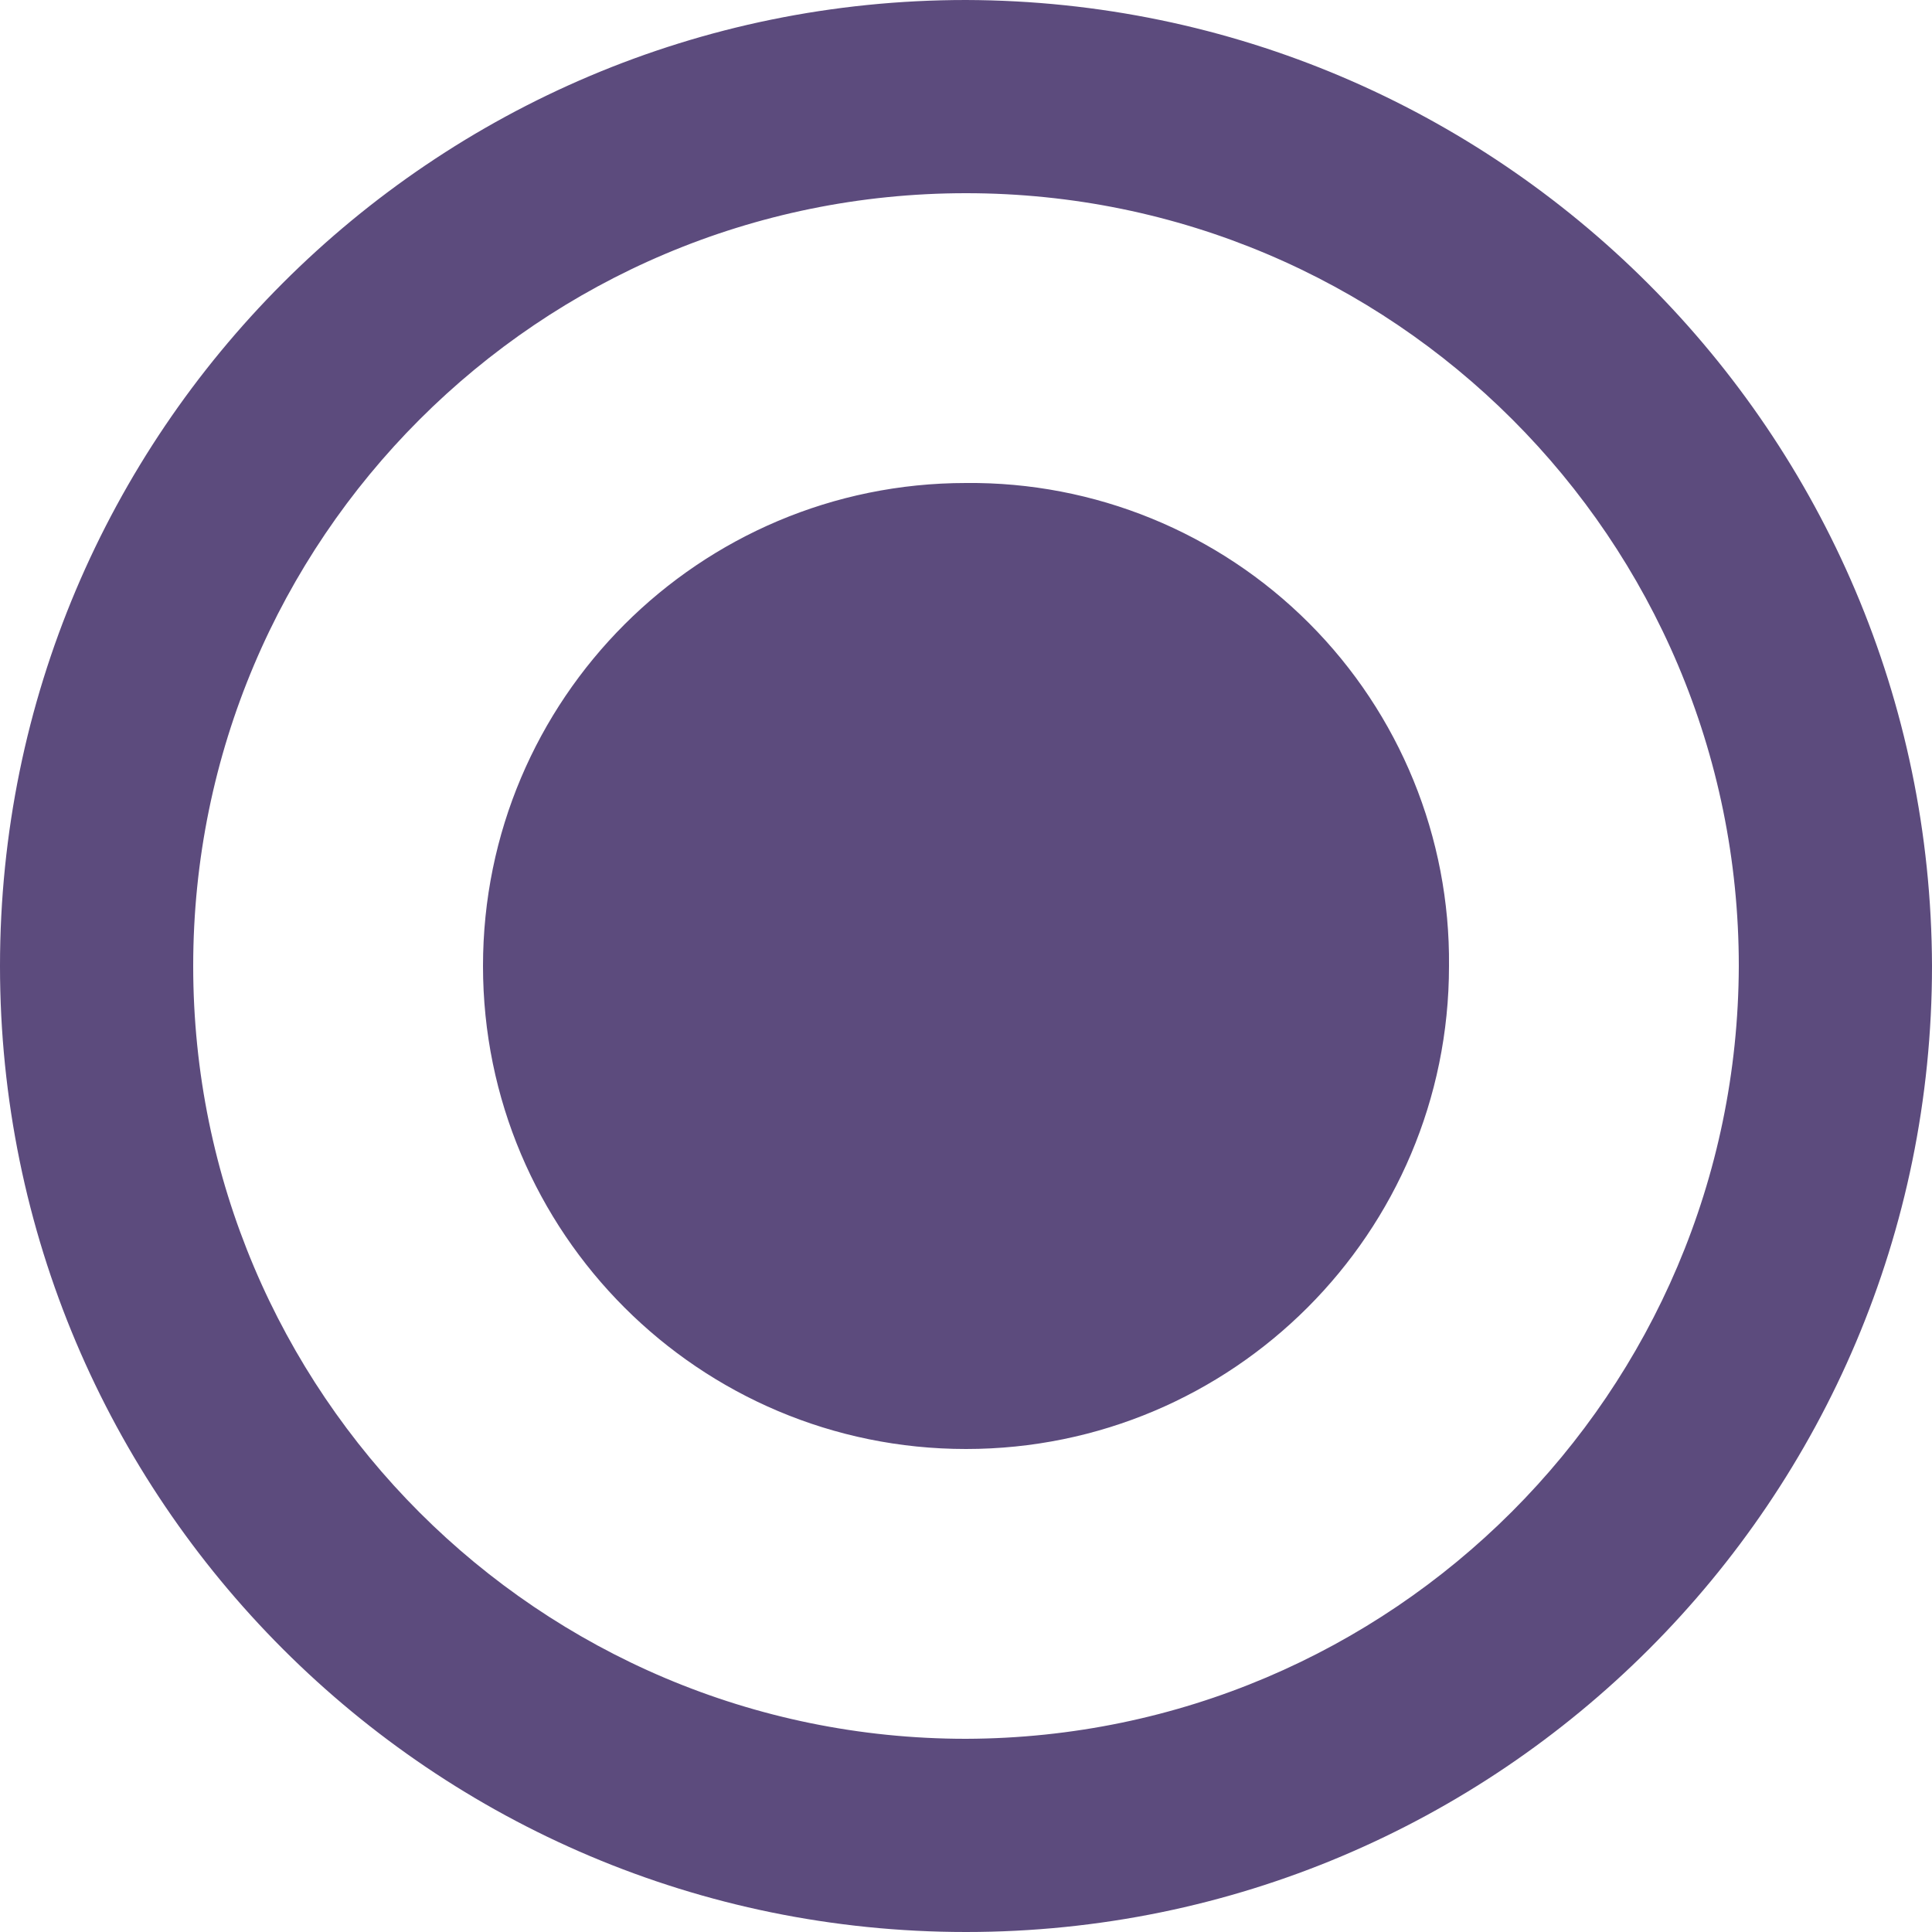
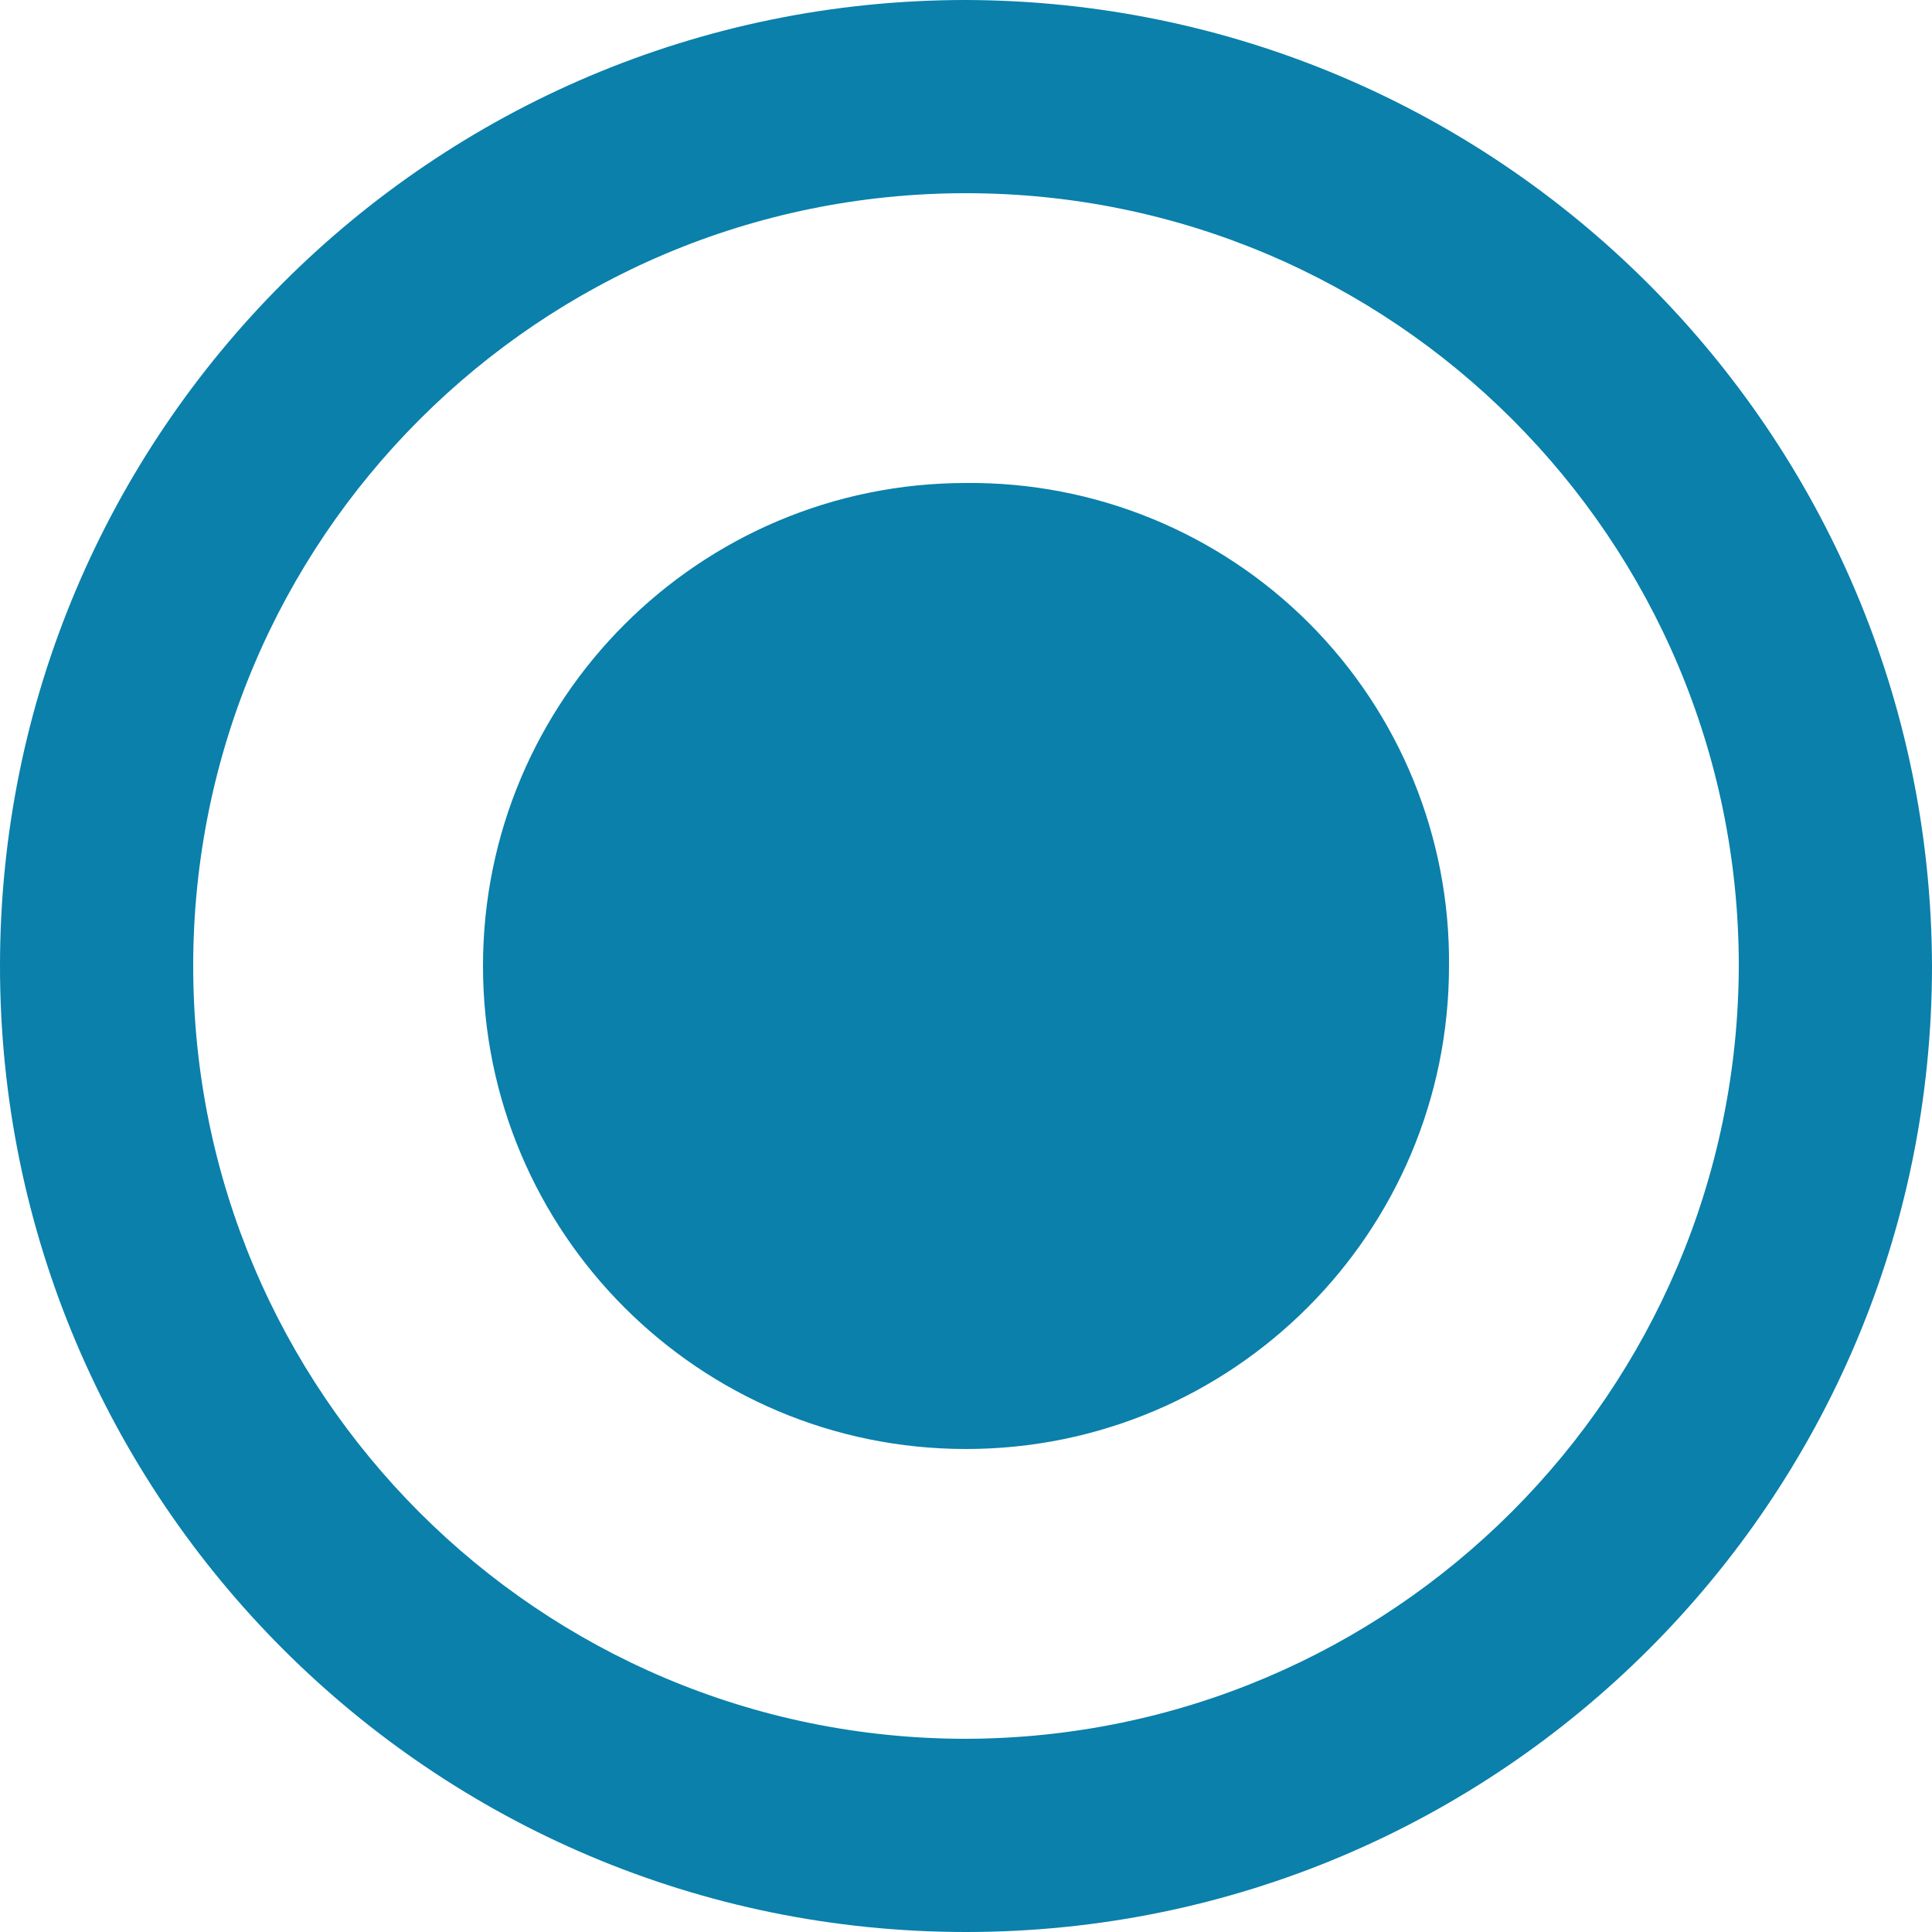
<svg xmlns="http://www.w3.org/2000/svg" width="24" height="24" viewBox="0 0 24 24">
  <defs>
    <style type="text/css">
-             .cls-1{fill:#5c4b7d;fill-rule:evenodd}
+             .cls-1{fill:#0a80ab;fill-rule:evenodd}
        </style>
  </defs>
  <g id="radiobttom_active" transform="translate(-508 -240)">
    <path id="radio_on" d="M14 8a6 6 0 1 0 6 6 5.942 5.942 0 0 0-6-6zm0-6a12 12 0 1 0 12 12A12.035 12.035 0 0 0 14 2zm0 21.6a9.6 9.6 0 1 1 9.6-9.6 9.628 9.628 0 0 1-9.6 9.6z" class="cls-1" transform="translate(506 238)" />
  </g>
</svg>
